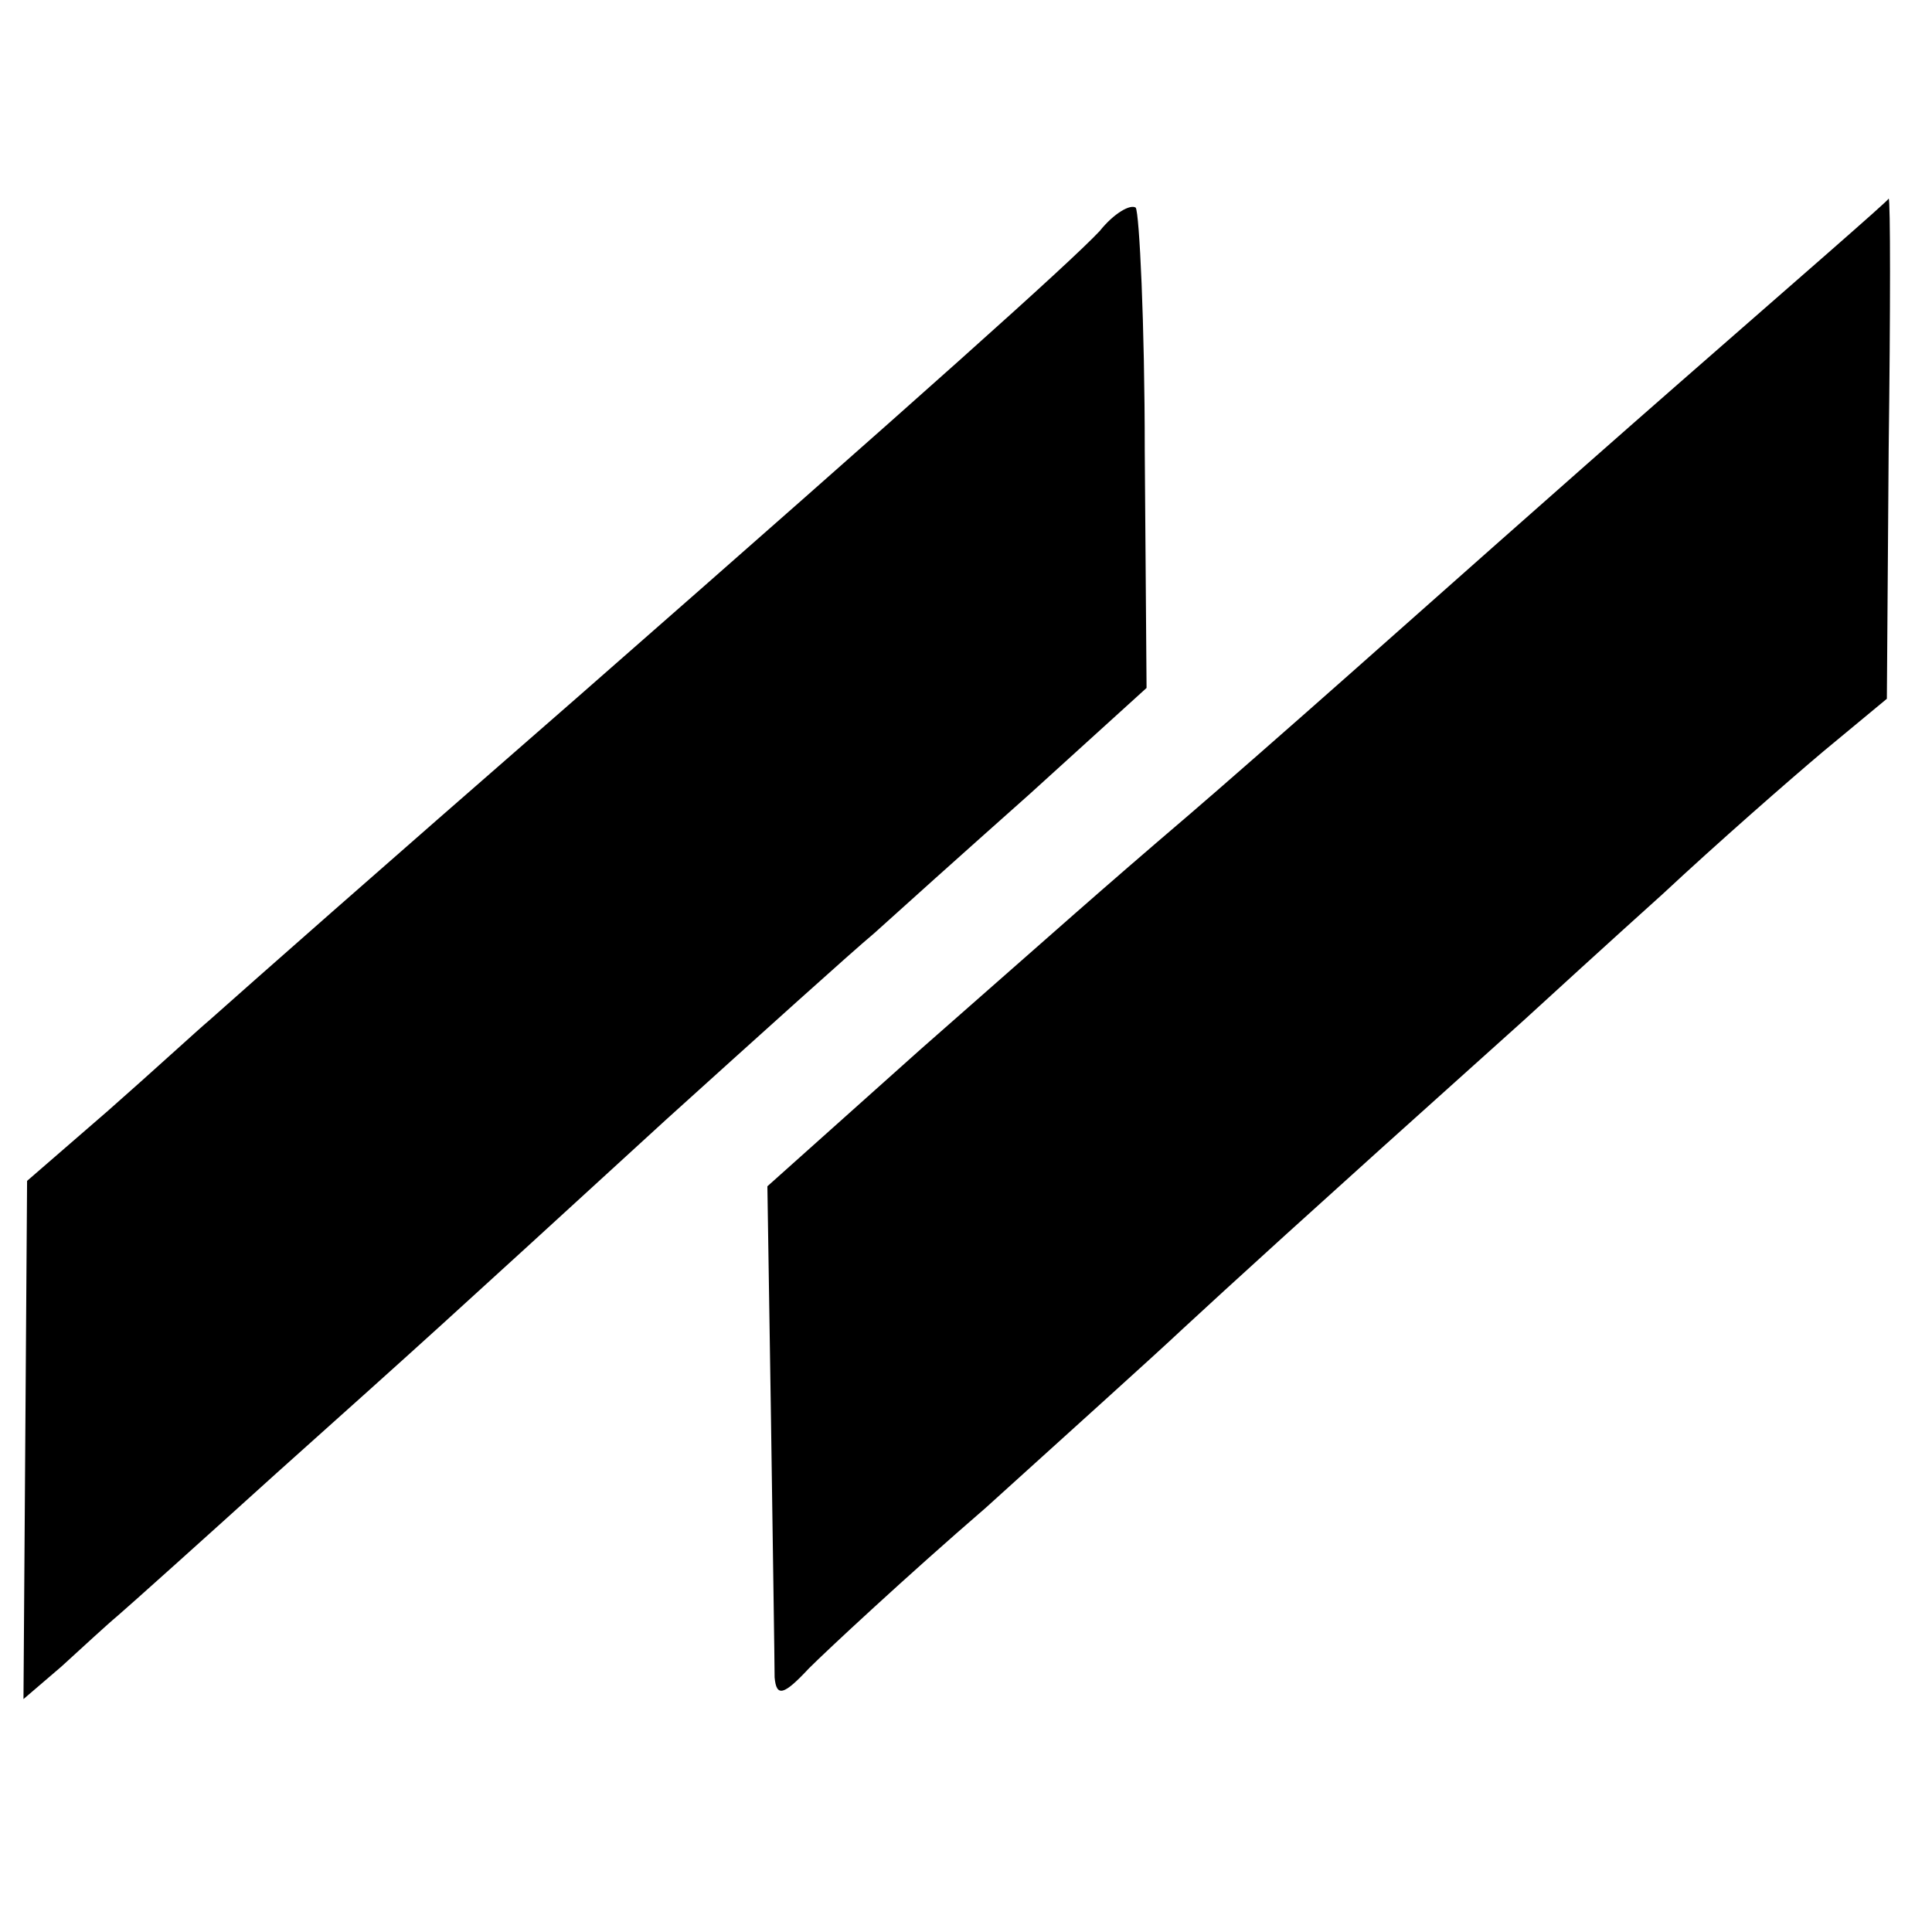
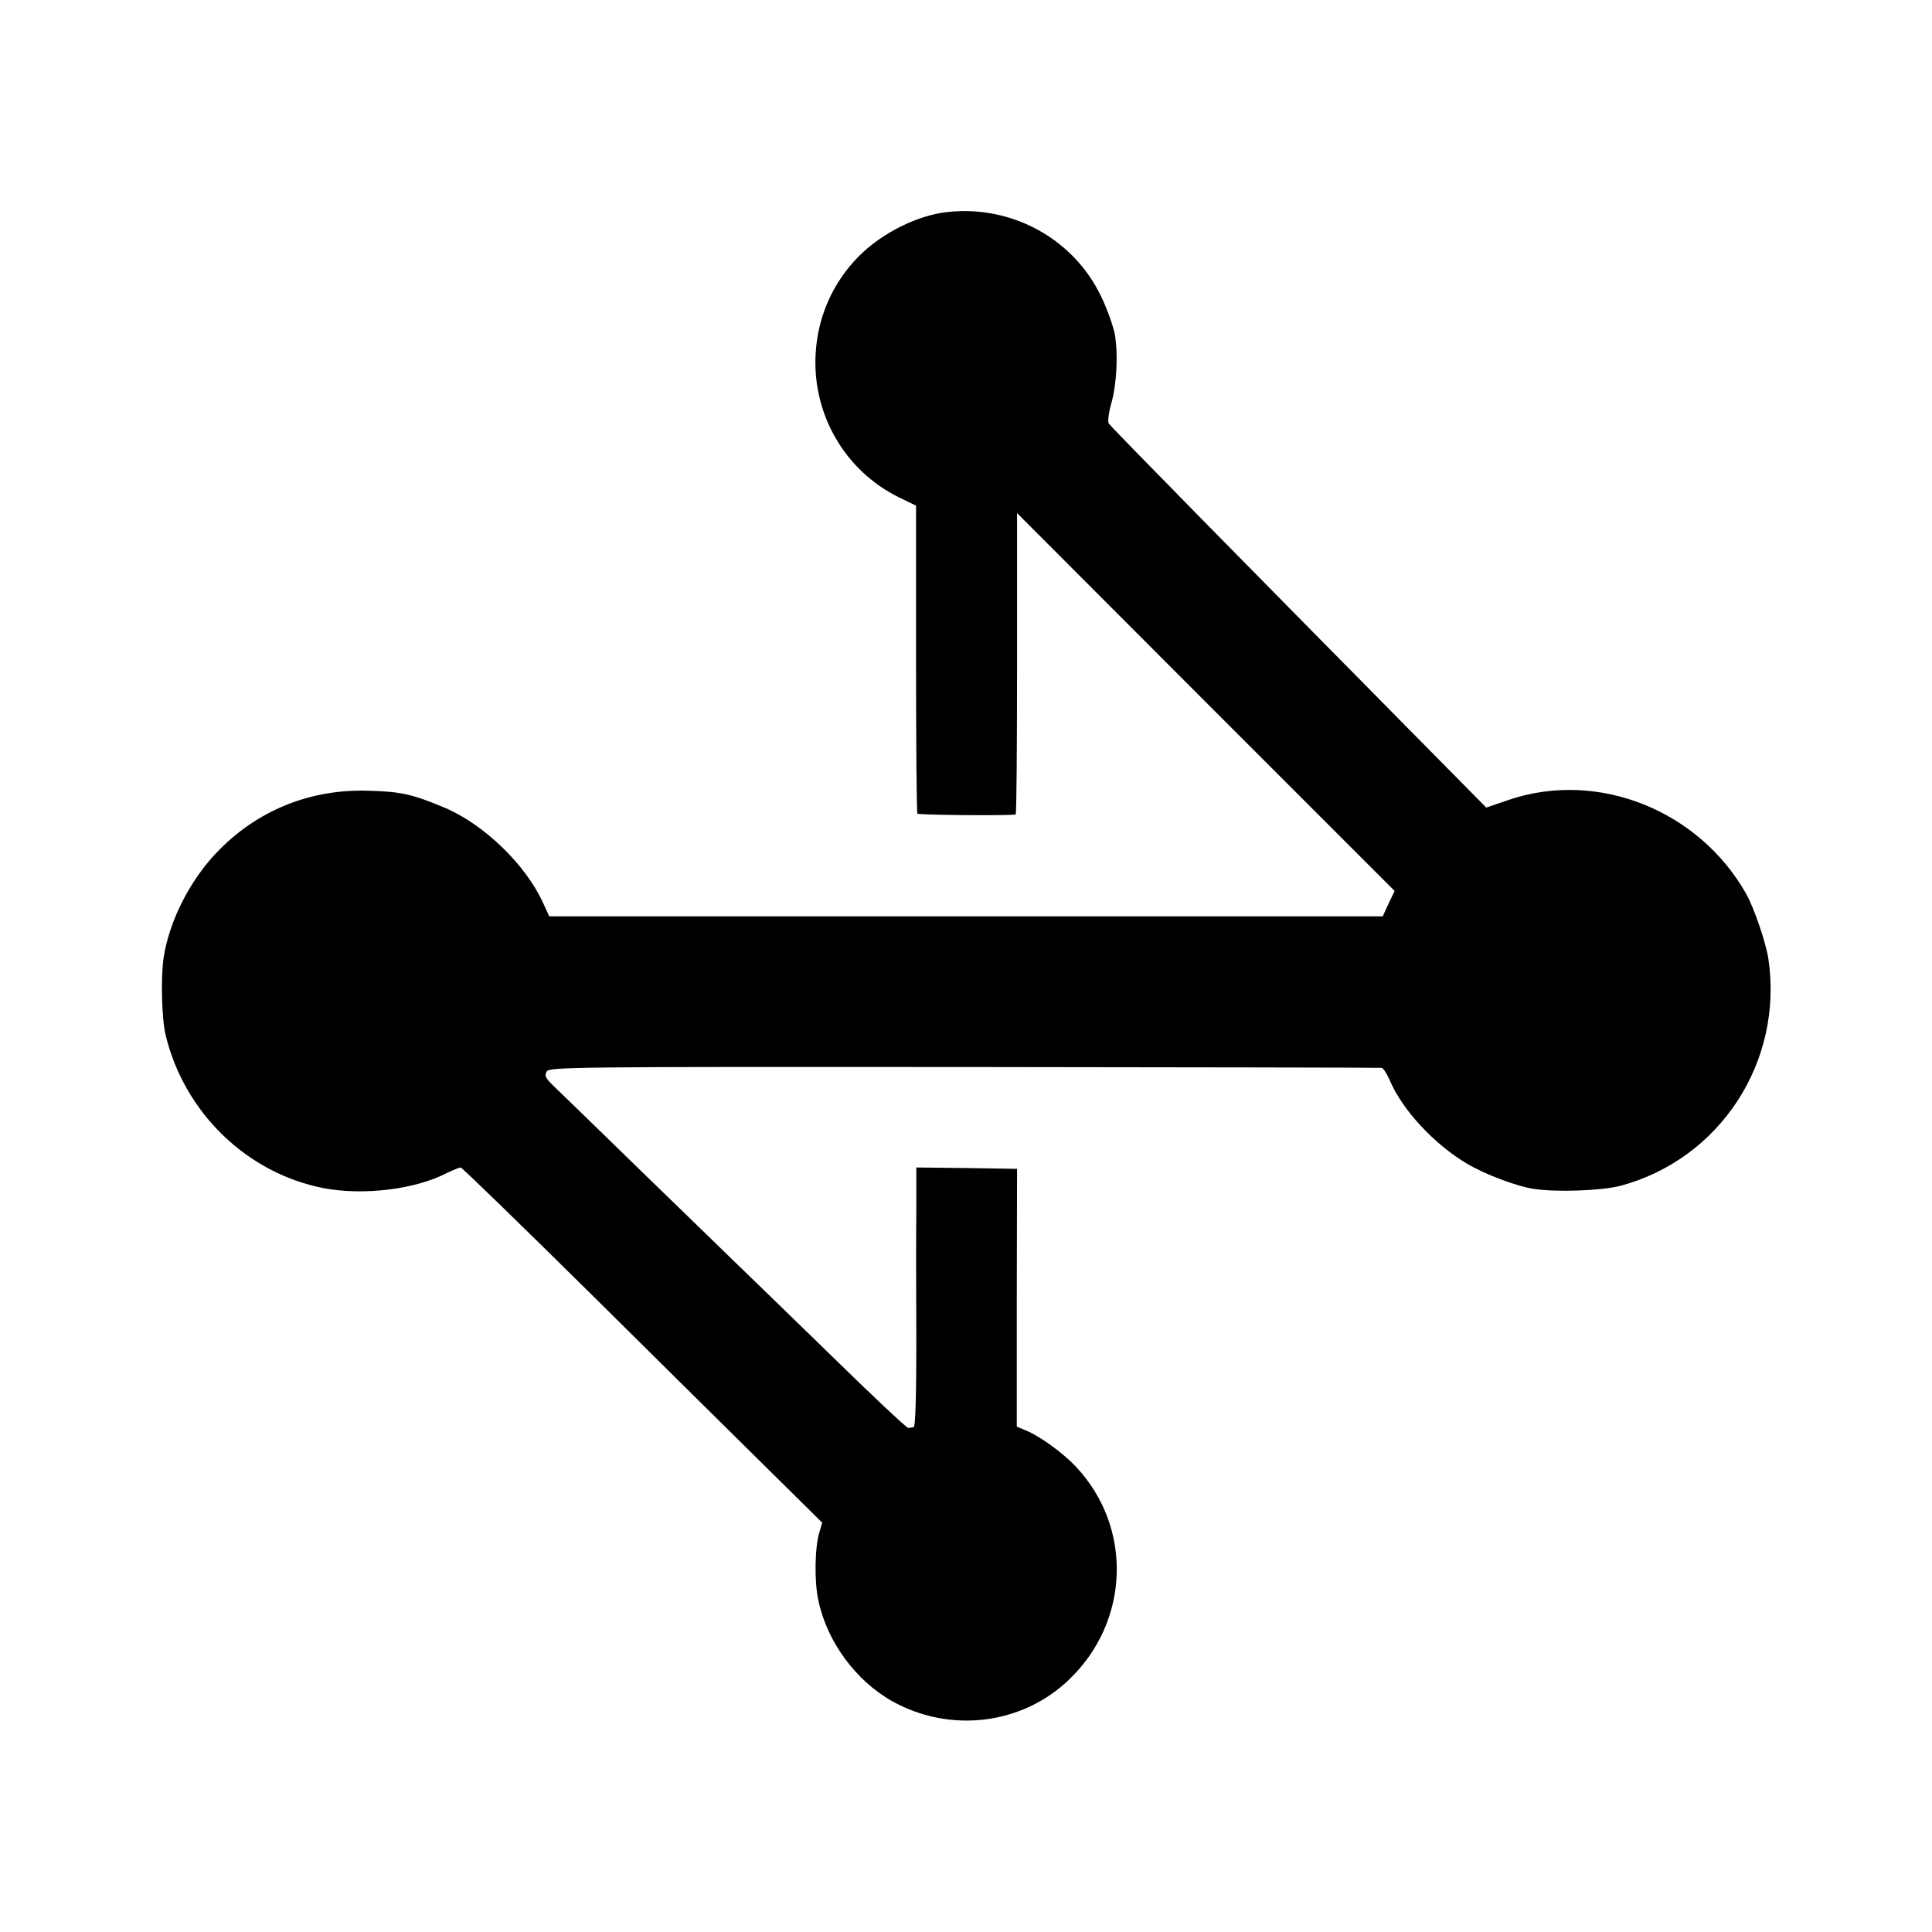
- <svg xmlns="http://www.w3.org/2000/svg" version="1.0" width="107pt" height="107pt" viewBox="0 0 107 107" preserveAspectRatio="xMidYMid meet">
-   <g transform="translate(0,107) scale(0.1,-0.1)" fill="#000000" stroke="none">
-     <path d="M609 942 c-17 -18 -95 -88 -289 -258 -117 -102 -177 -155 -204 -179 -6 -5 -31 -28 -56 -50 l-45 -39 -1 -144 -1 -143 21 18 c11 10 25 23 31 28 7 6 46 41 88 79 86 77 86 77 216 196 52 47 103 93 115 103 11 10 50 45 86 77 l65 59 -1 131 c0 71 -3 132 -5 135 -3 2 -12 -3 -20 -13z" />
-     <path d="M929 857 c-64 -56 -145 -128 -180 -159 -35 -31 -75 -66 -89 -78 -55 -47 -68 -59 -150 -131 l-85 -76 2 -129 c1 -71 2 -135 2 -143 1 -11 5 -10 19 5 10 10 54 51 98 89 43 39 92 83 109 99 26 24 63 58 189 171 12 11 47 43 77 70 30 28 70 63 89 79 l35 29 1 138 c1 77 1 139 0 139 0 -1 -53 -47 -117 -103z" />
+ <svg xmlns="http://www.w3.org/2000/svg" version="1.0" width="700pt" height="700pt" viewBox="0 0 700 700" preserveAspectRatio="xMidYMid meet">
+   <g transform="translate(0,700) scale(0.1,-0.1)" fill="#000000" stroke="none">
+     <path d="M3435 6232 c-110 -11 -239 -76 -324 -161 -95 -97 -149 -220 -156 -356 -11 -218 107 -421 302 -517 l62 -30 0 -554 c0 -305 2 -558 5 -562 3 -5 329 -8 356 -3 3 1 5 246 5 546 l0 546 684 -685 684 -684 -22 -46 -21 -46 -1510 0 -1510 0 -22 48 c-63 139 -215 286 -358 346 -117 49 -159 58 -275 61 -213 7 -407 -73 -551 -225 -98 -103 -171 -249 -191 -379 -11 -72 -7 -223 7 -281 68 -282 295 -501 573 -555 142 -27 330 -5 444 54 23 11 47 21 52 21 5 0 222 -211 483 -469 260 -258 553 -547 650 -643 l177 -175 -10 -34 c-17 -55 -19 -179 -4 -247 31 -150 136 -292 268 -366 210 -117 471 -85 641 79 219 210 231 549 26 769 -47 51 -134 114 -185 134 l-31 13 0 467 1 467 -183 3 -182 2 0 -157 c-1 -87 -1 -299 0 -470 0 -204 -3 -314 -10 -314 -5 -1 -14 -2 -19 -3 -5 -1 -137 123 -292 275 -156 152 -309 300 -339 329 -30 29 -183 178 -340 330 -157 153 -300 292 -318 309 -26 26 -30 34 -21 49 10 16 95 17 1512 16 826 -1 1507 -2 1513 -3 5 0 20 -22 31 -49 46 -105 159 -227 276 -297 65 -39 183 -84 247 -93 81 -12 242 -6 309 11 363 96 594 451 538 824 -9 58 -51 182 -80 234 -171 303 -536 449 -857 342 l-85 -29 -160 162 c-738 747 -1201 1218 -1208 1230 -4 7 0 39 9 71 20 69 26 179 13 253 -6 30 -28 92 -50 137 -99 207 -322 330 -554 305z" />
  </g>
</svg>
